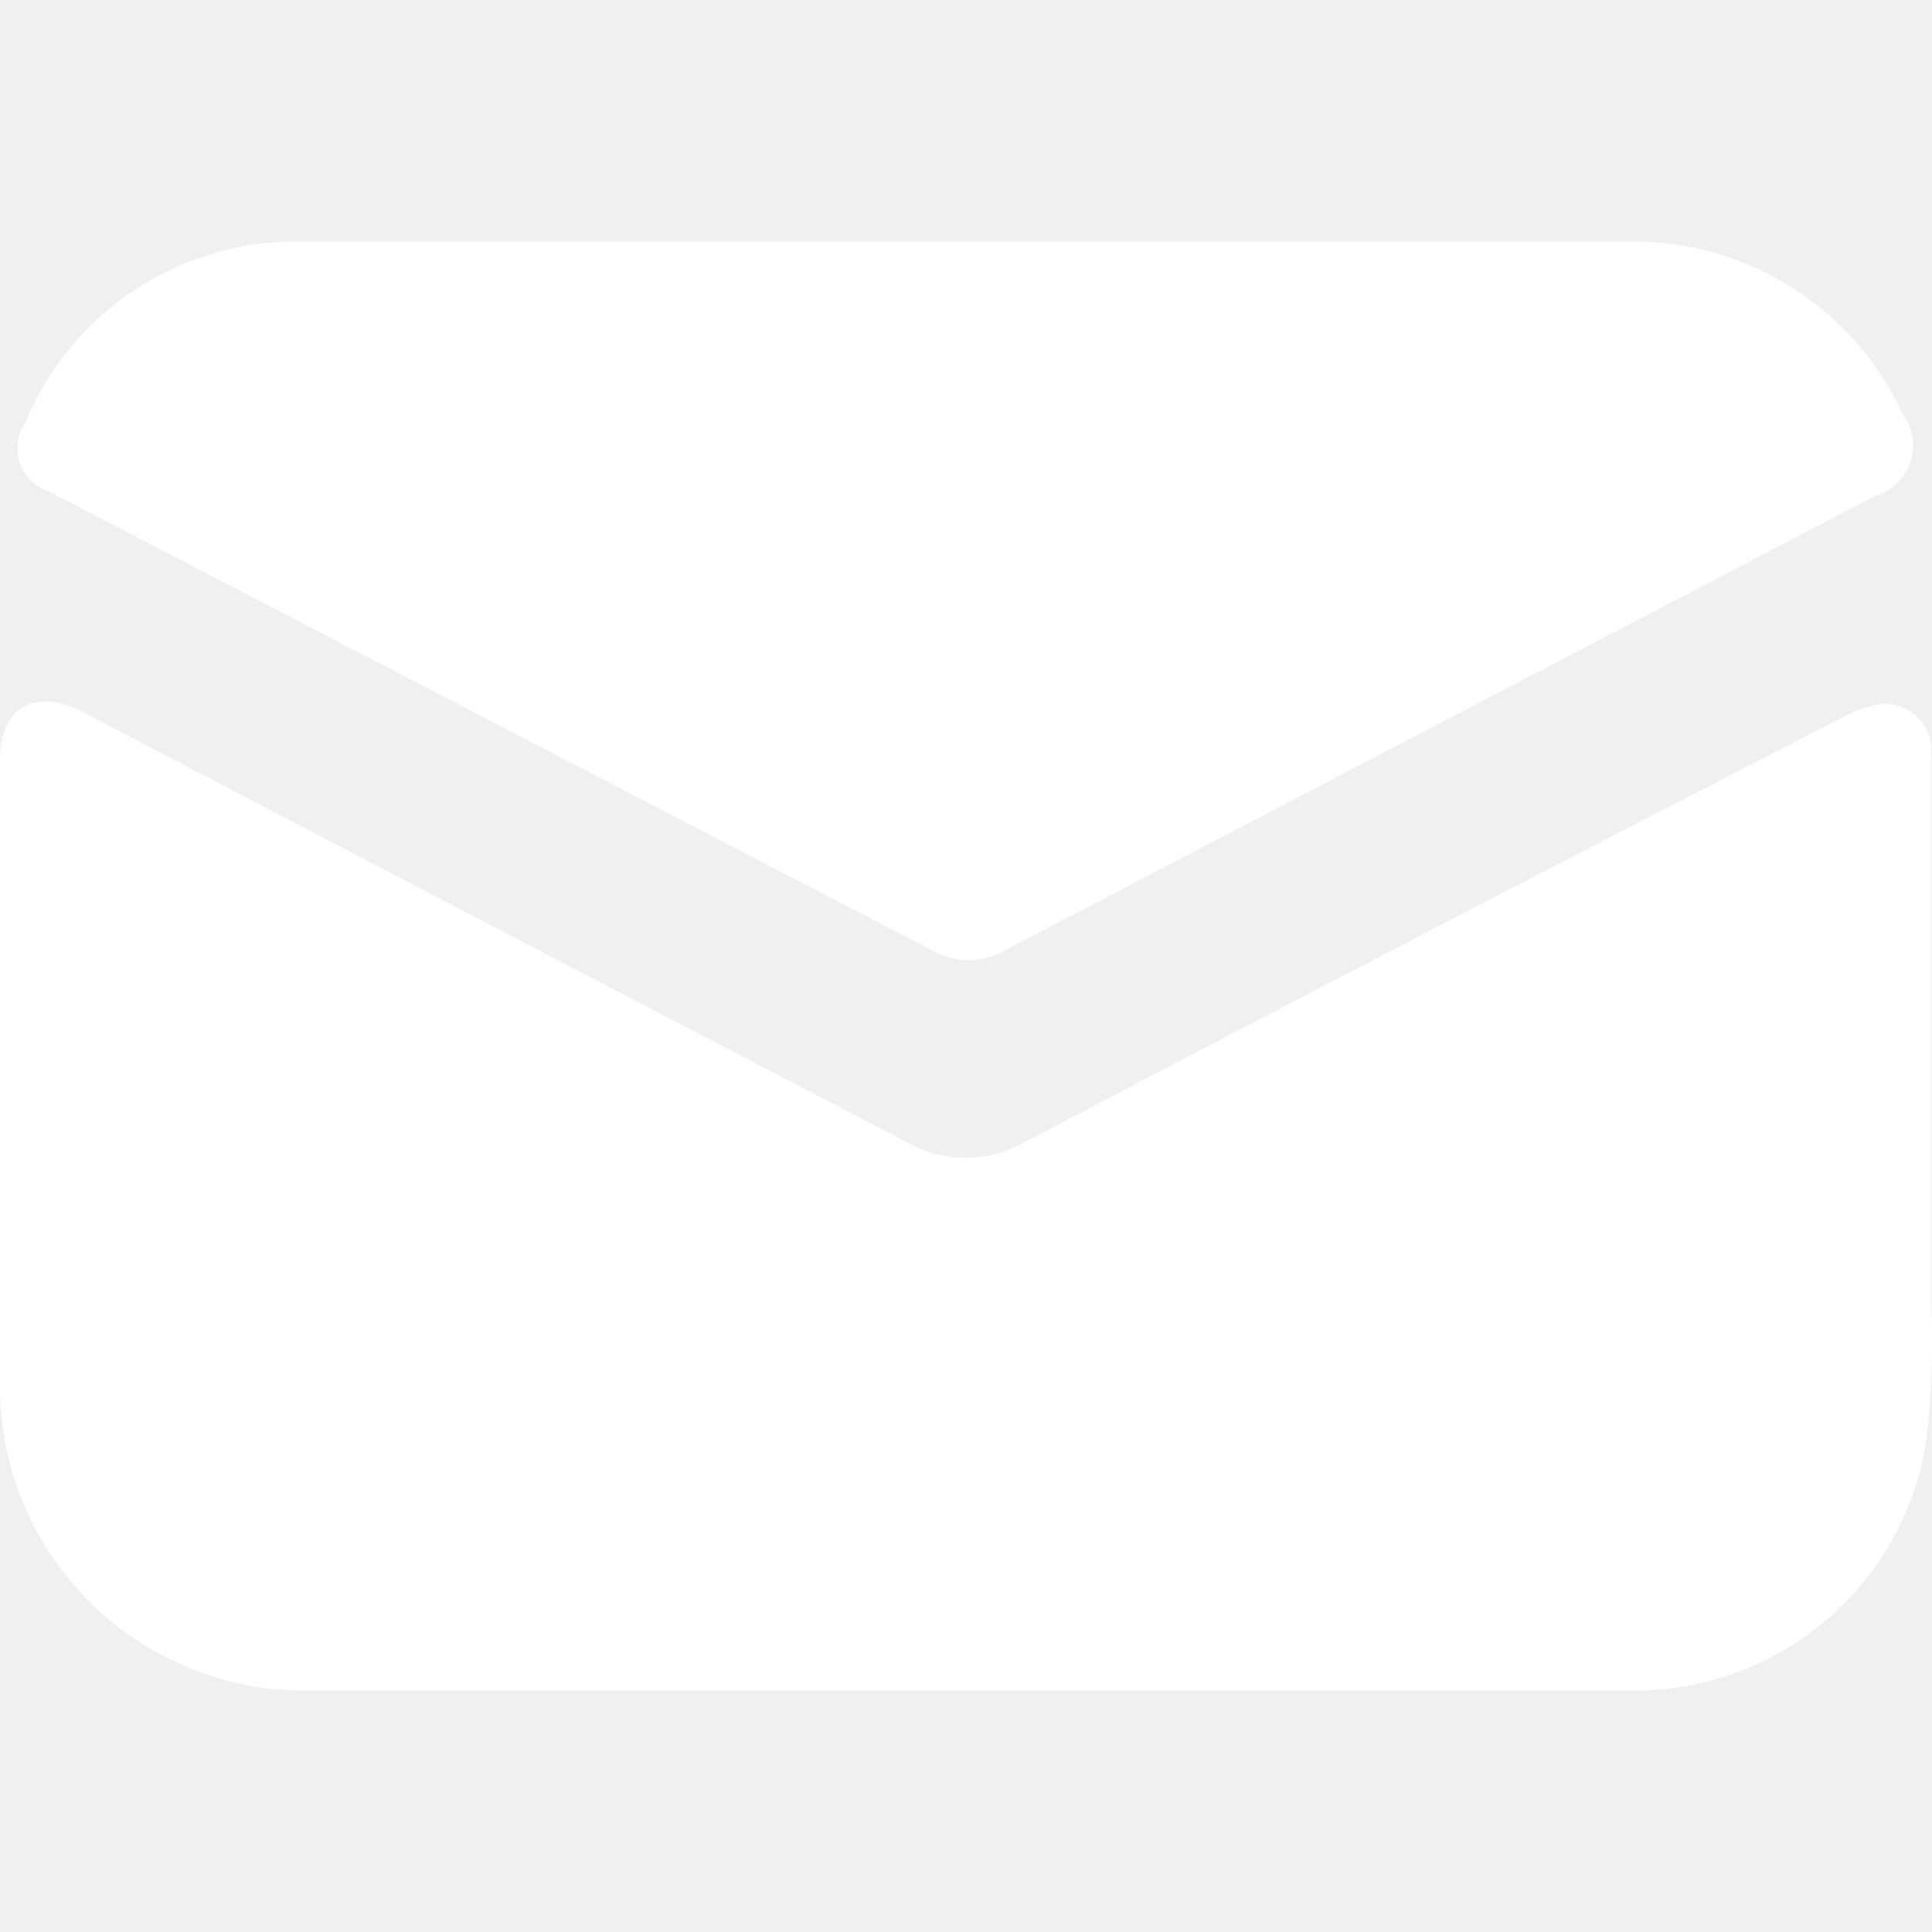
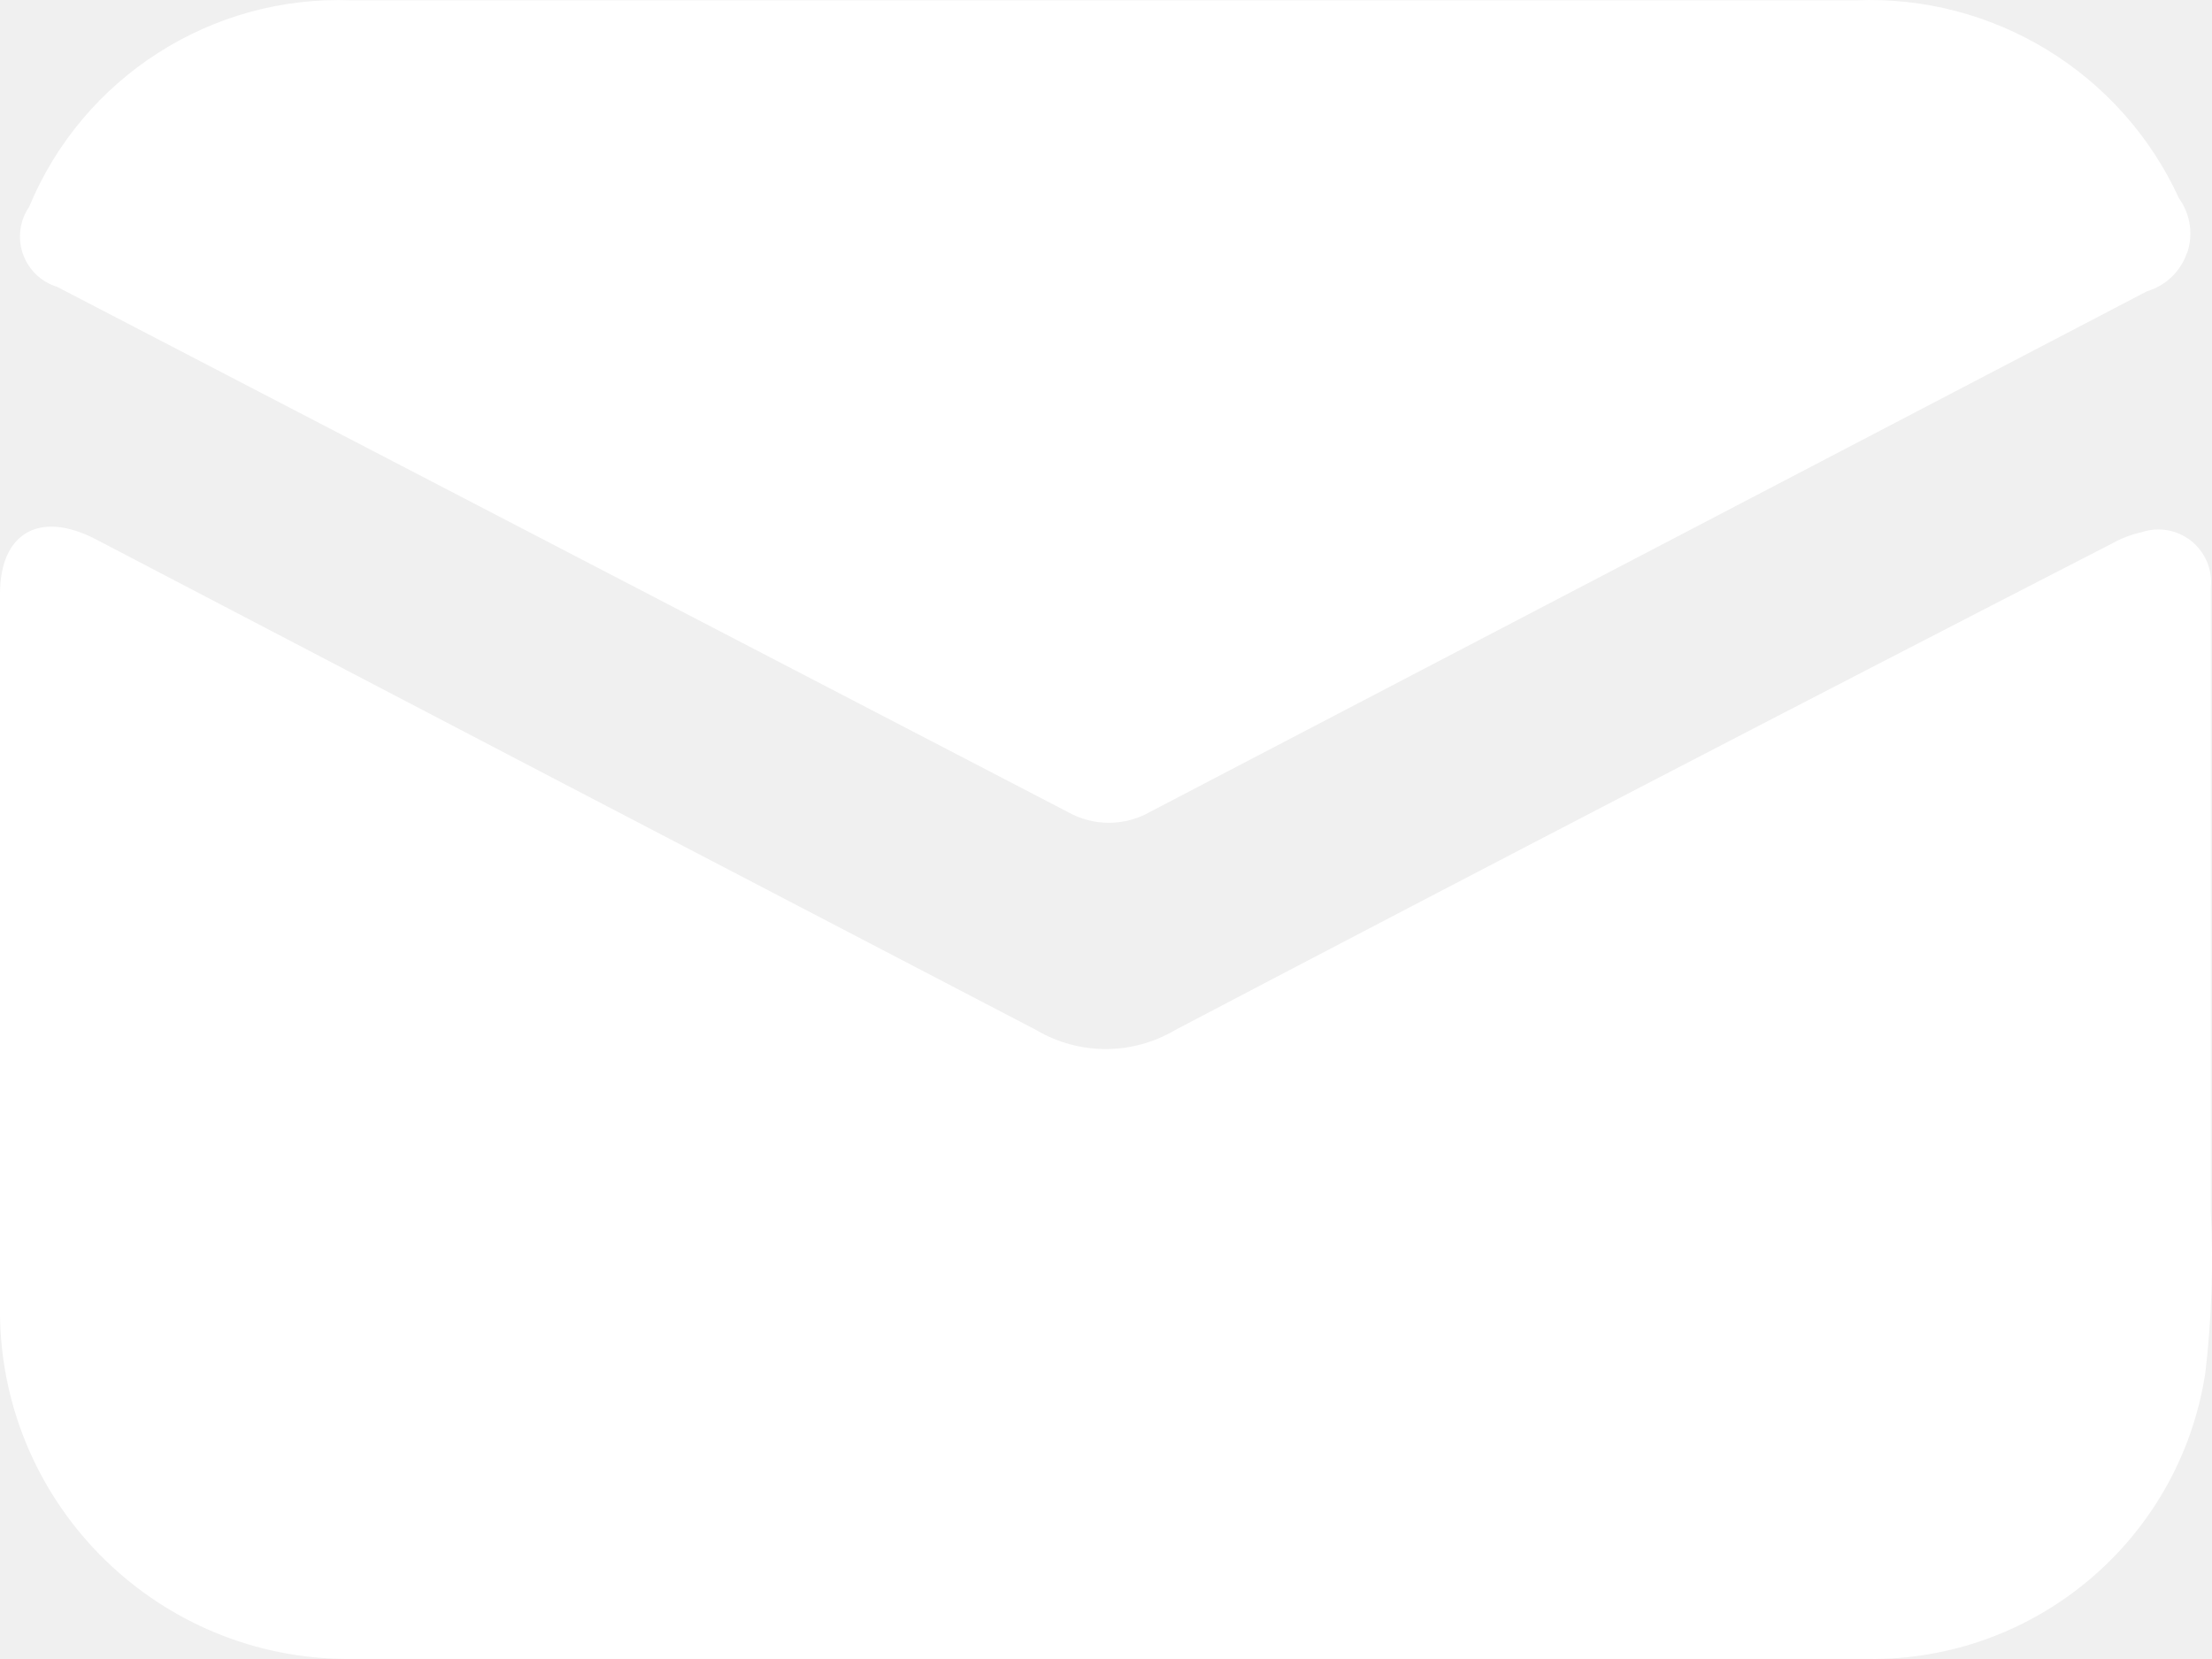
- <svg xmlns="http://www.w3.org/2000/svg" id="Layer_1" data-name="Layer 1" viewBox="0 0 500 500">
+ <svg xmlns="http://www.w3.org/2000/svg" id="Layer_1" data-name="Layer 1" viewBox="0 0 500 375">
  <defs>
    <style>.cls-1{fill:#fff;}</style>
  </defs>
-   <path class="cls-1" d="M498.47,373.09a76.19,76.19,0,0,1-76.38,64.41H79.25A78.76,78.76,0,0,1,0,360V196.73c0-13.68,8.82-18.91,21.51-12.41q106.44,55.68,212.71,111a30.82,30.82,0,0,0,31.44,0q105.78-55.5,211.83-110a23.89,23.89,0,0,1,6.59-2.51,11.92,11.92,0,0,1,15.68,12.41V336.49a219.4,219.4,0,0,1-1.28,36.6" />
-   <path class="cls-1" d="M494.34,119.71a13.61,13.61,0,0,1-9,8.62L260,246a18.89,18.89,0,0,1-18.72,0L12.9,127.33a11.88,11.88,0,0,1-6.31-18.08A75.73,75.73,0,0,1,79.47,62.56h340a76.87,76.87,0,0,1,73.07,44.77,13.58,13.58,0,0,1,1.83,12.38" />
+   <path class="cls-1" d="M498.45,373.08a76.18,76.18,0,0,1-76.38,64.41H79.25A78.75,78.75,0,0,1,0,360V196.73c0-13.68,8.82-18.91,21.51-12.41Q128,240,234.21,295.32a30.85,30.85,0,0,0,31.44,0q105.78-55.5,211.82-110a23.93,23.93,0,0,1,6.59-2.51,11.91,11.91,0,0,1,15.68,12.41V336.49a218.22,218.22,0,0,1-1.28,36.59" transform="translate(0 -62.5)" />
+   <path class="cls-1" d="M494.32,119.71a13.6,13.6,0,0,1-9,8.62L260,246a18.89,18.89,0,0,1-18.72,0L12.9,127.33a11.89,11.89,0,0,1-6.31-18.08A75.74,75.74,0,0,1,79.47,62.57h340a76.86,76.86,0,0,1,73.07,44.76,13.59,13.59,0,0,1,1.83,12.38" transform="translate(0 -62.5)" />
</svg>
